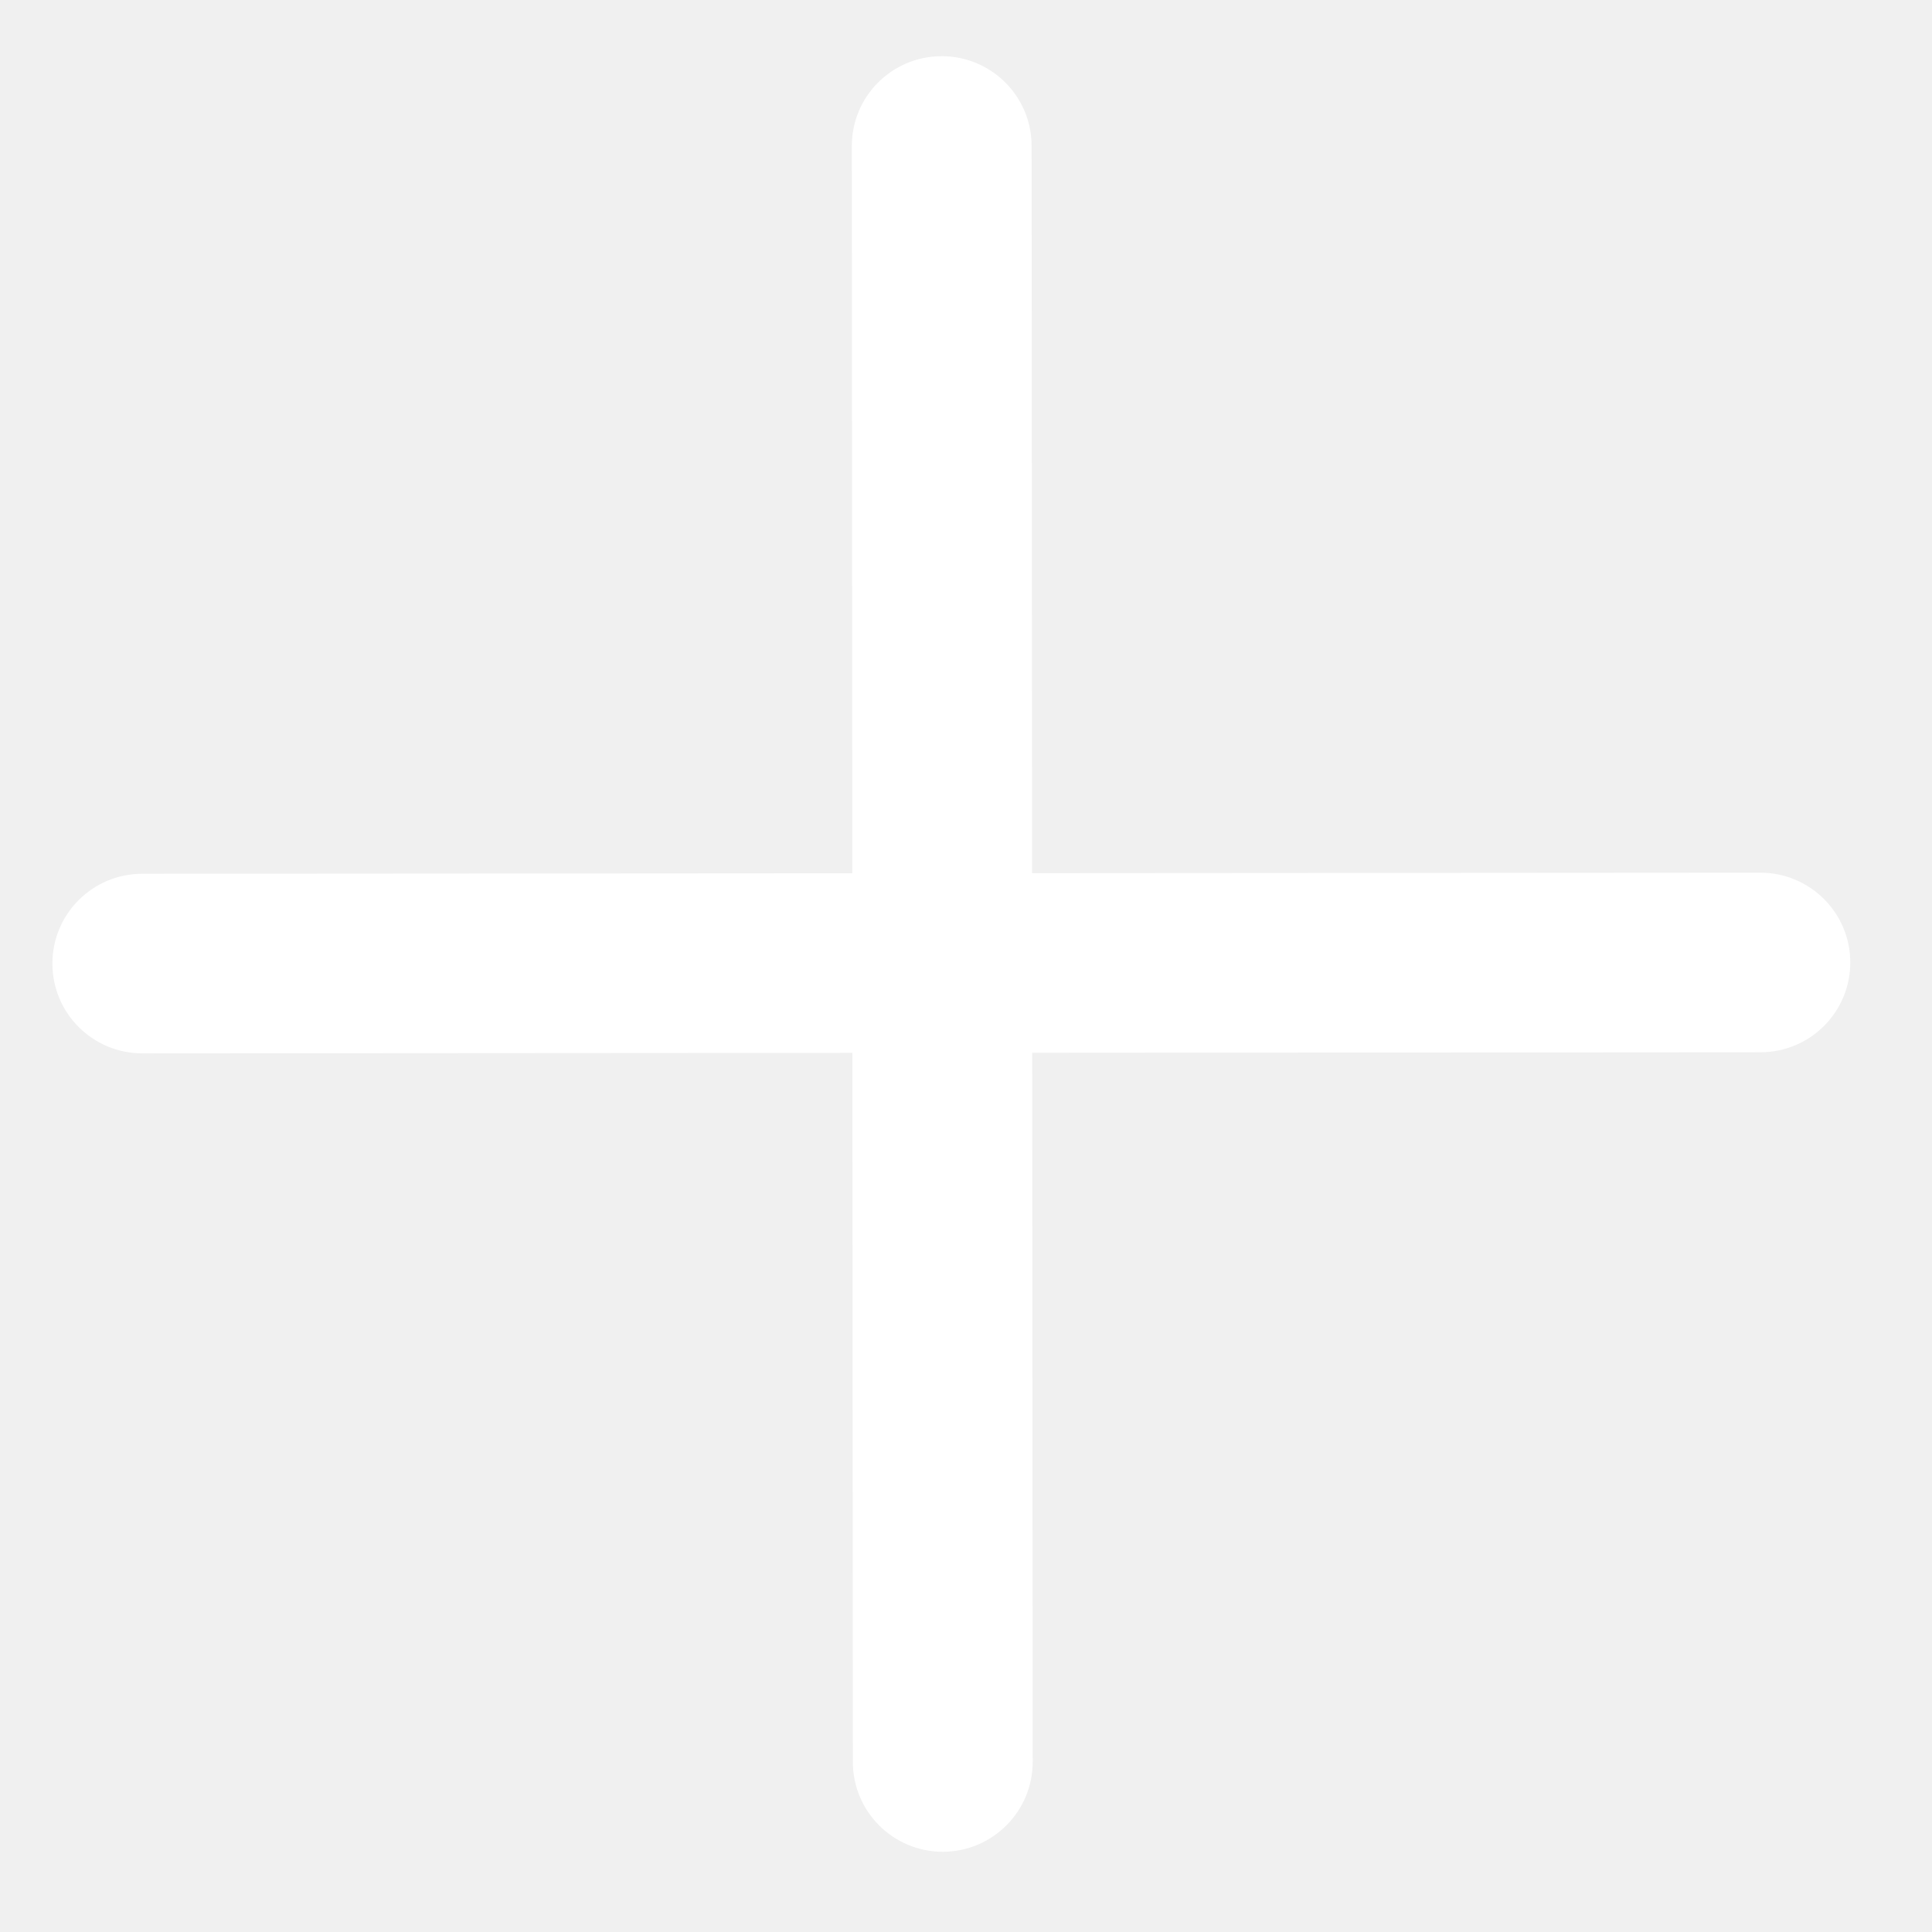
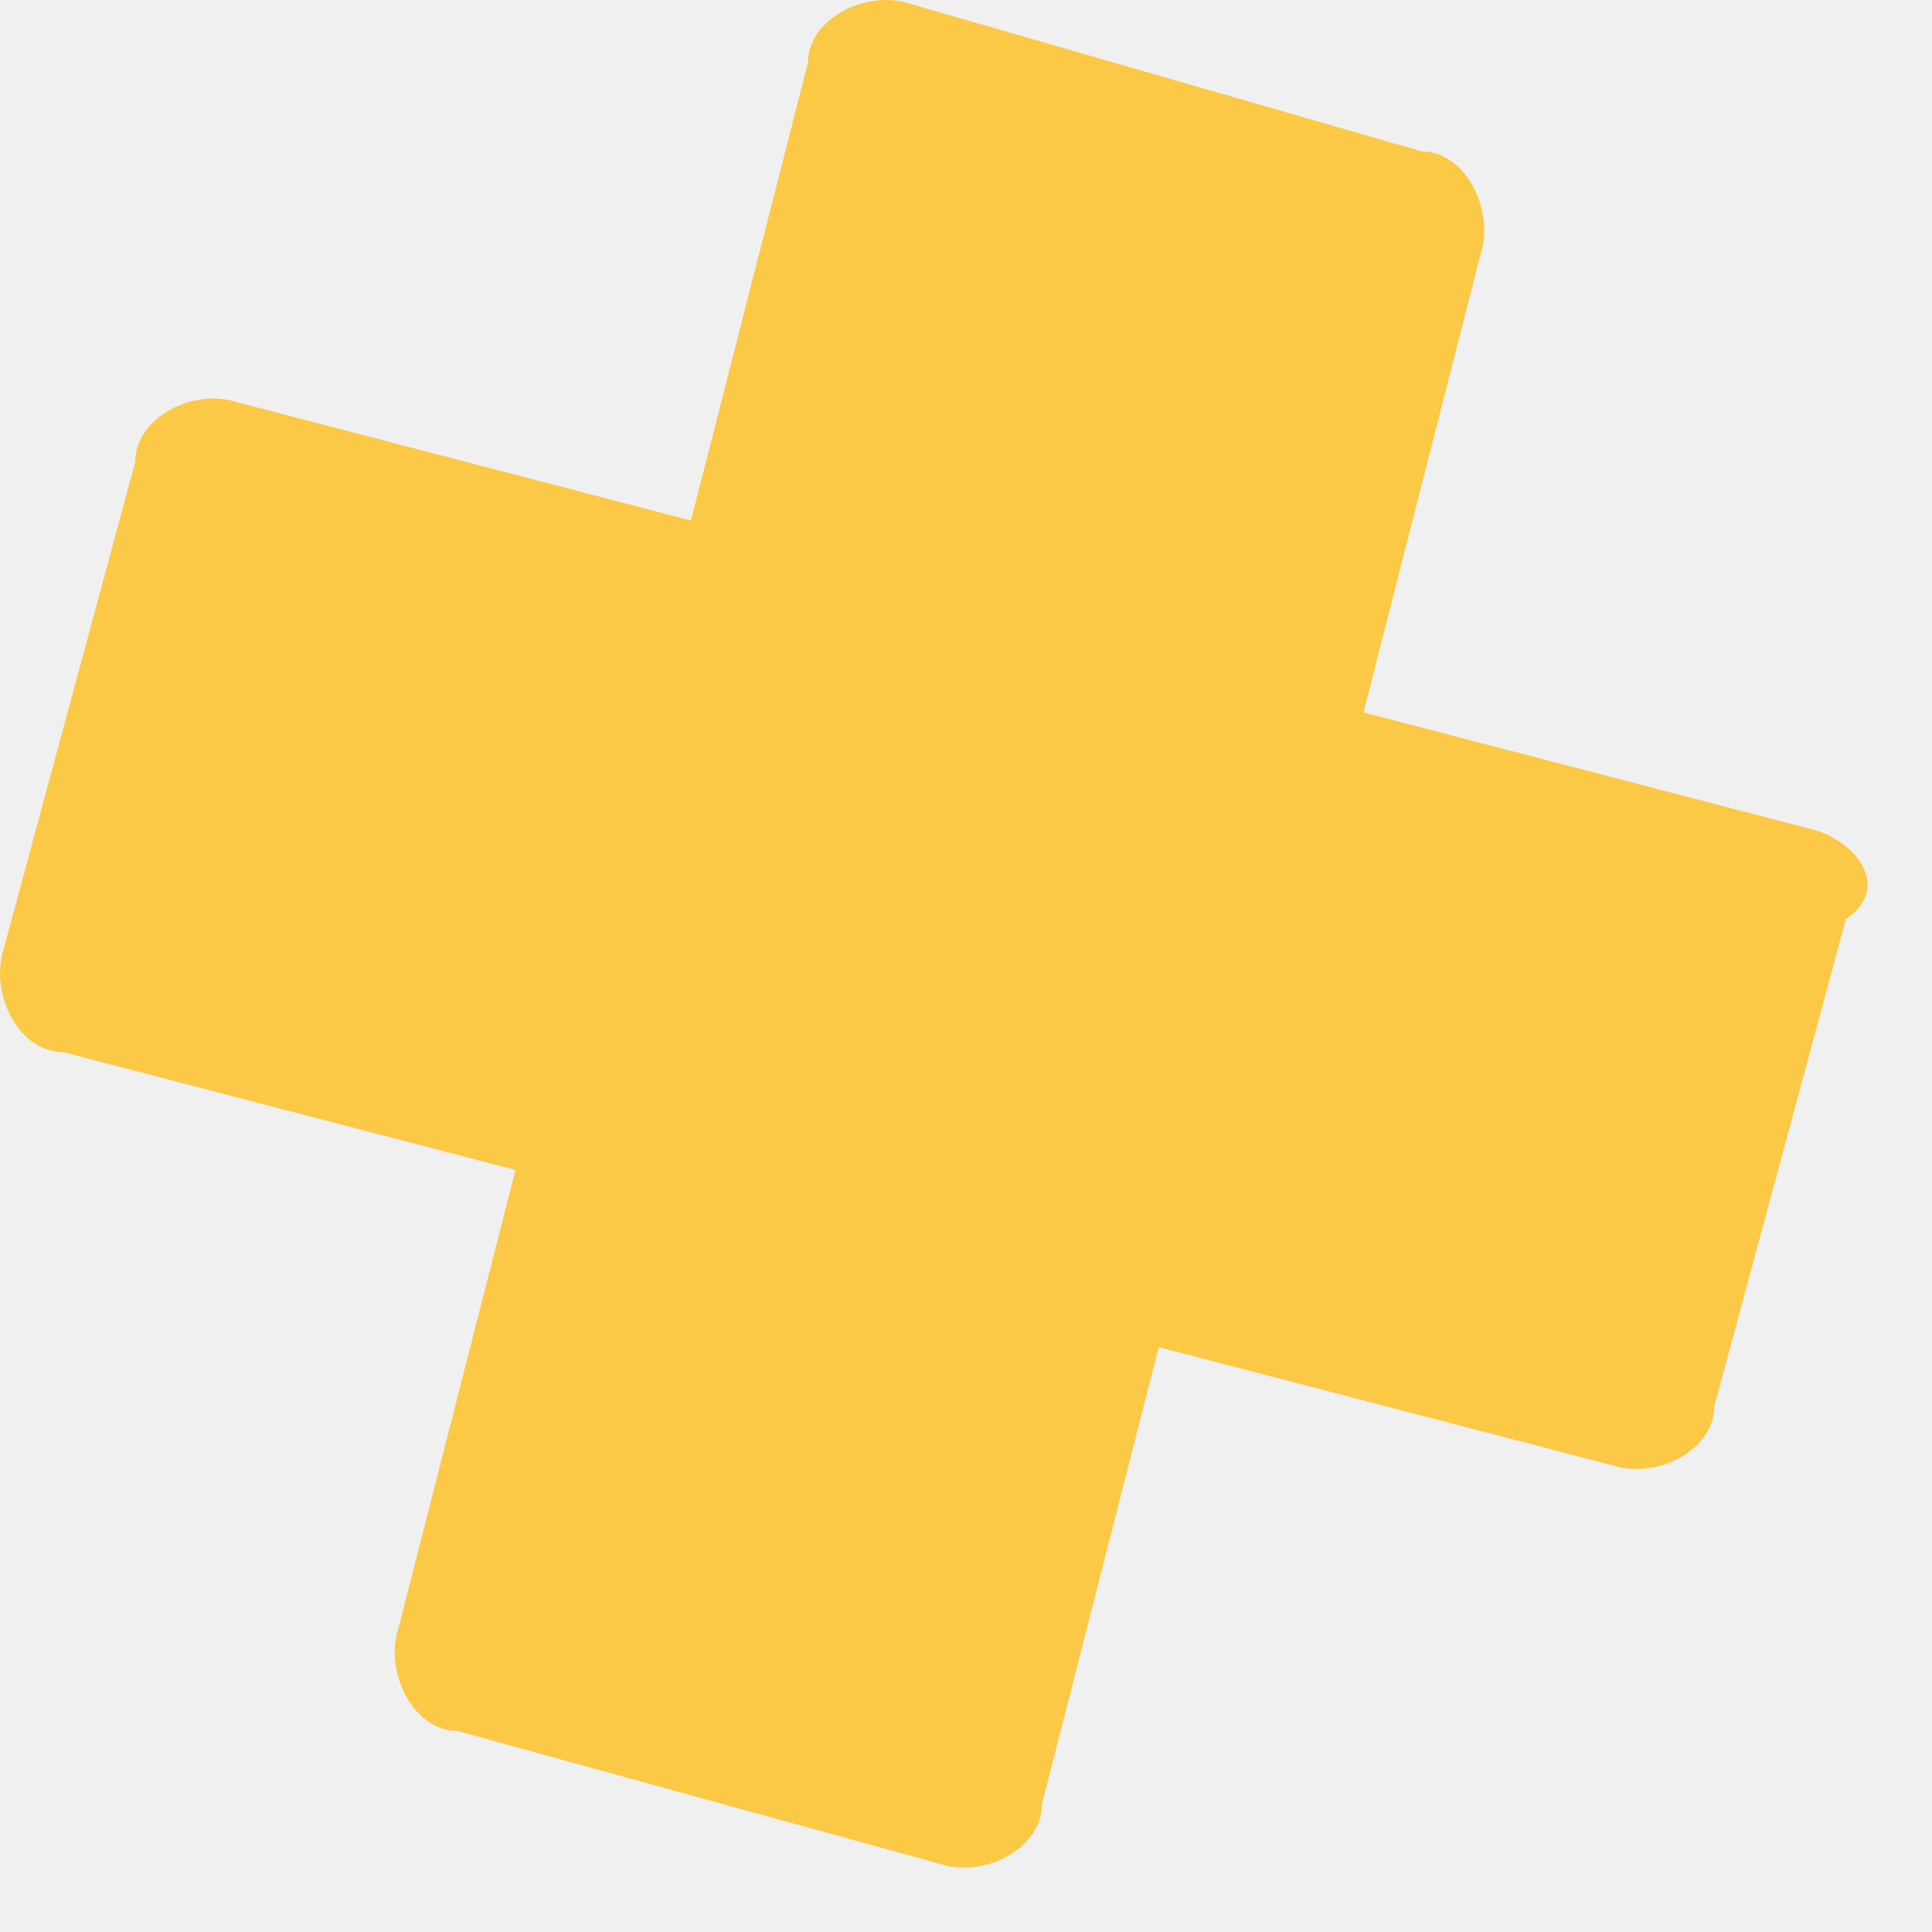
- <svg xmlns="http://www.w3.org/2000/svg" width="23" height="23" viewBox="0 0 23 23" fill="none">
-   <path d="M11.224 22.045C10.633 22.045 10.154 21.567 10.153 20.977L10.141 1.738C10.14 1.148 10.619 0.669 11.21 0.669C11.801 0.668 12.281 1.147 12.281 1.737L12.294 20.975C12.294 21.565 11.815 22.044 11.224 22.045Z" fill="white" />
-   <path d="M0.624 11.472C0.623 10.881 1.102 10.402 1.693 10.402L20.956 10.389C21.547 10.389 22.027 10.867 22.027 11.457C22.028 12.048 21.549 12.527 20.958 12.527L1.695 12.54C1.103 12.54 0.624 12.062 0.624 11.472Z" fill="white" />
+ <svg xmlns="http://www.w3.org/2000/svg" width="30" height="30" viewBox="0 0 30 30" fill="none">
+   <path d="M28.209 12.896L21.172 11.062L22.988 3.956C23.215 3.269 22.761 2.352 22.08 2.352L14.134 0.06C13.453 -0.17 12.545 0.289 12.545 0.976L10.729 8.082L3.691 6.248C3.01 6.019 2.102 6.478 2.102 7.165L0.059 14.729C-0.168 15.417 0.286 16.334 0.967 16.334L8.005 18.167L6.189 25.273C5.962 25.961 6.416 26.877 7.097 26.877L14.588 28.94C15.269 29.17 16.177 28.711 16.177 28.023L17.993 20.918L25.031 22.752C25.712 22.981 26.62 22.522 26.62 21.835L28.663 14.271C29.344 13.812 28.89 13.125 28.209 12.896Z" fill="#FCC947" />
</svg>
